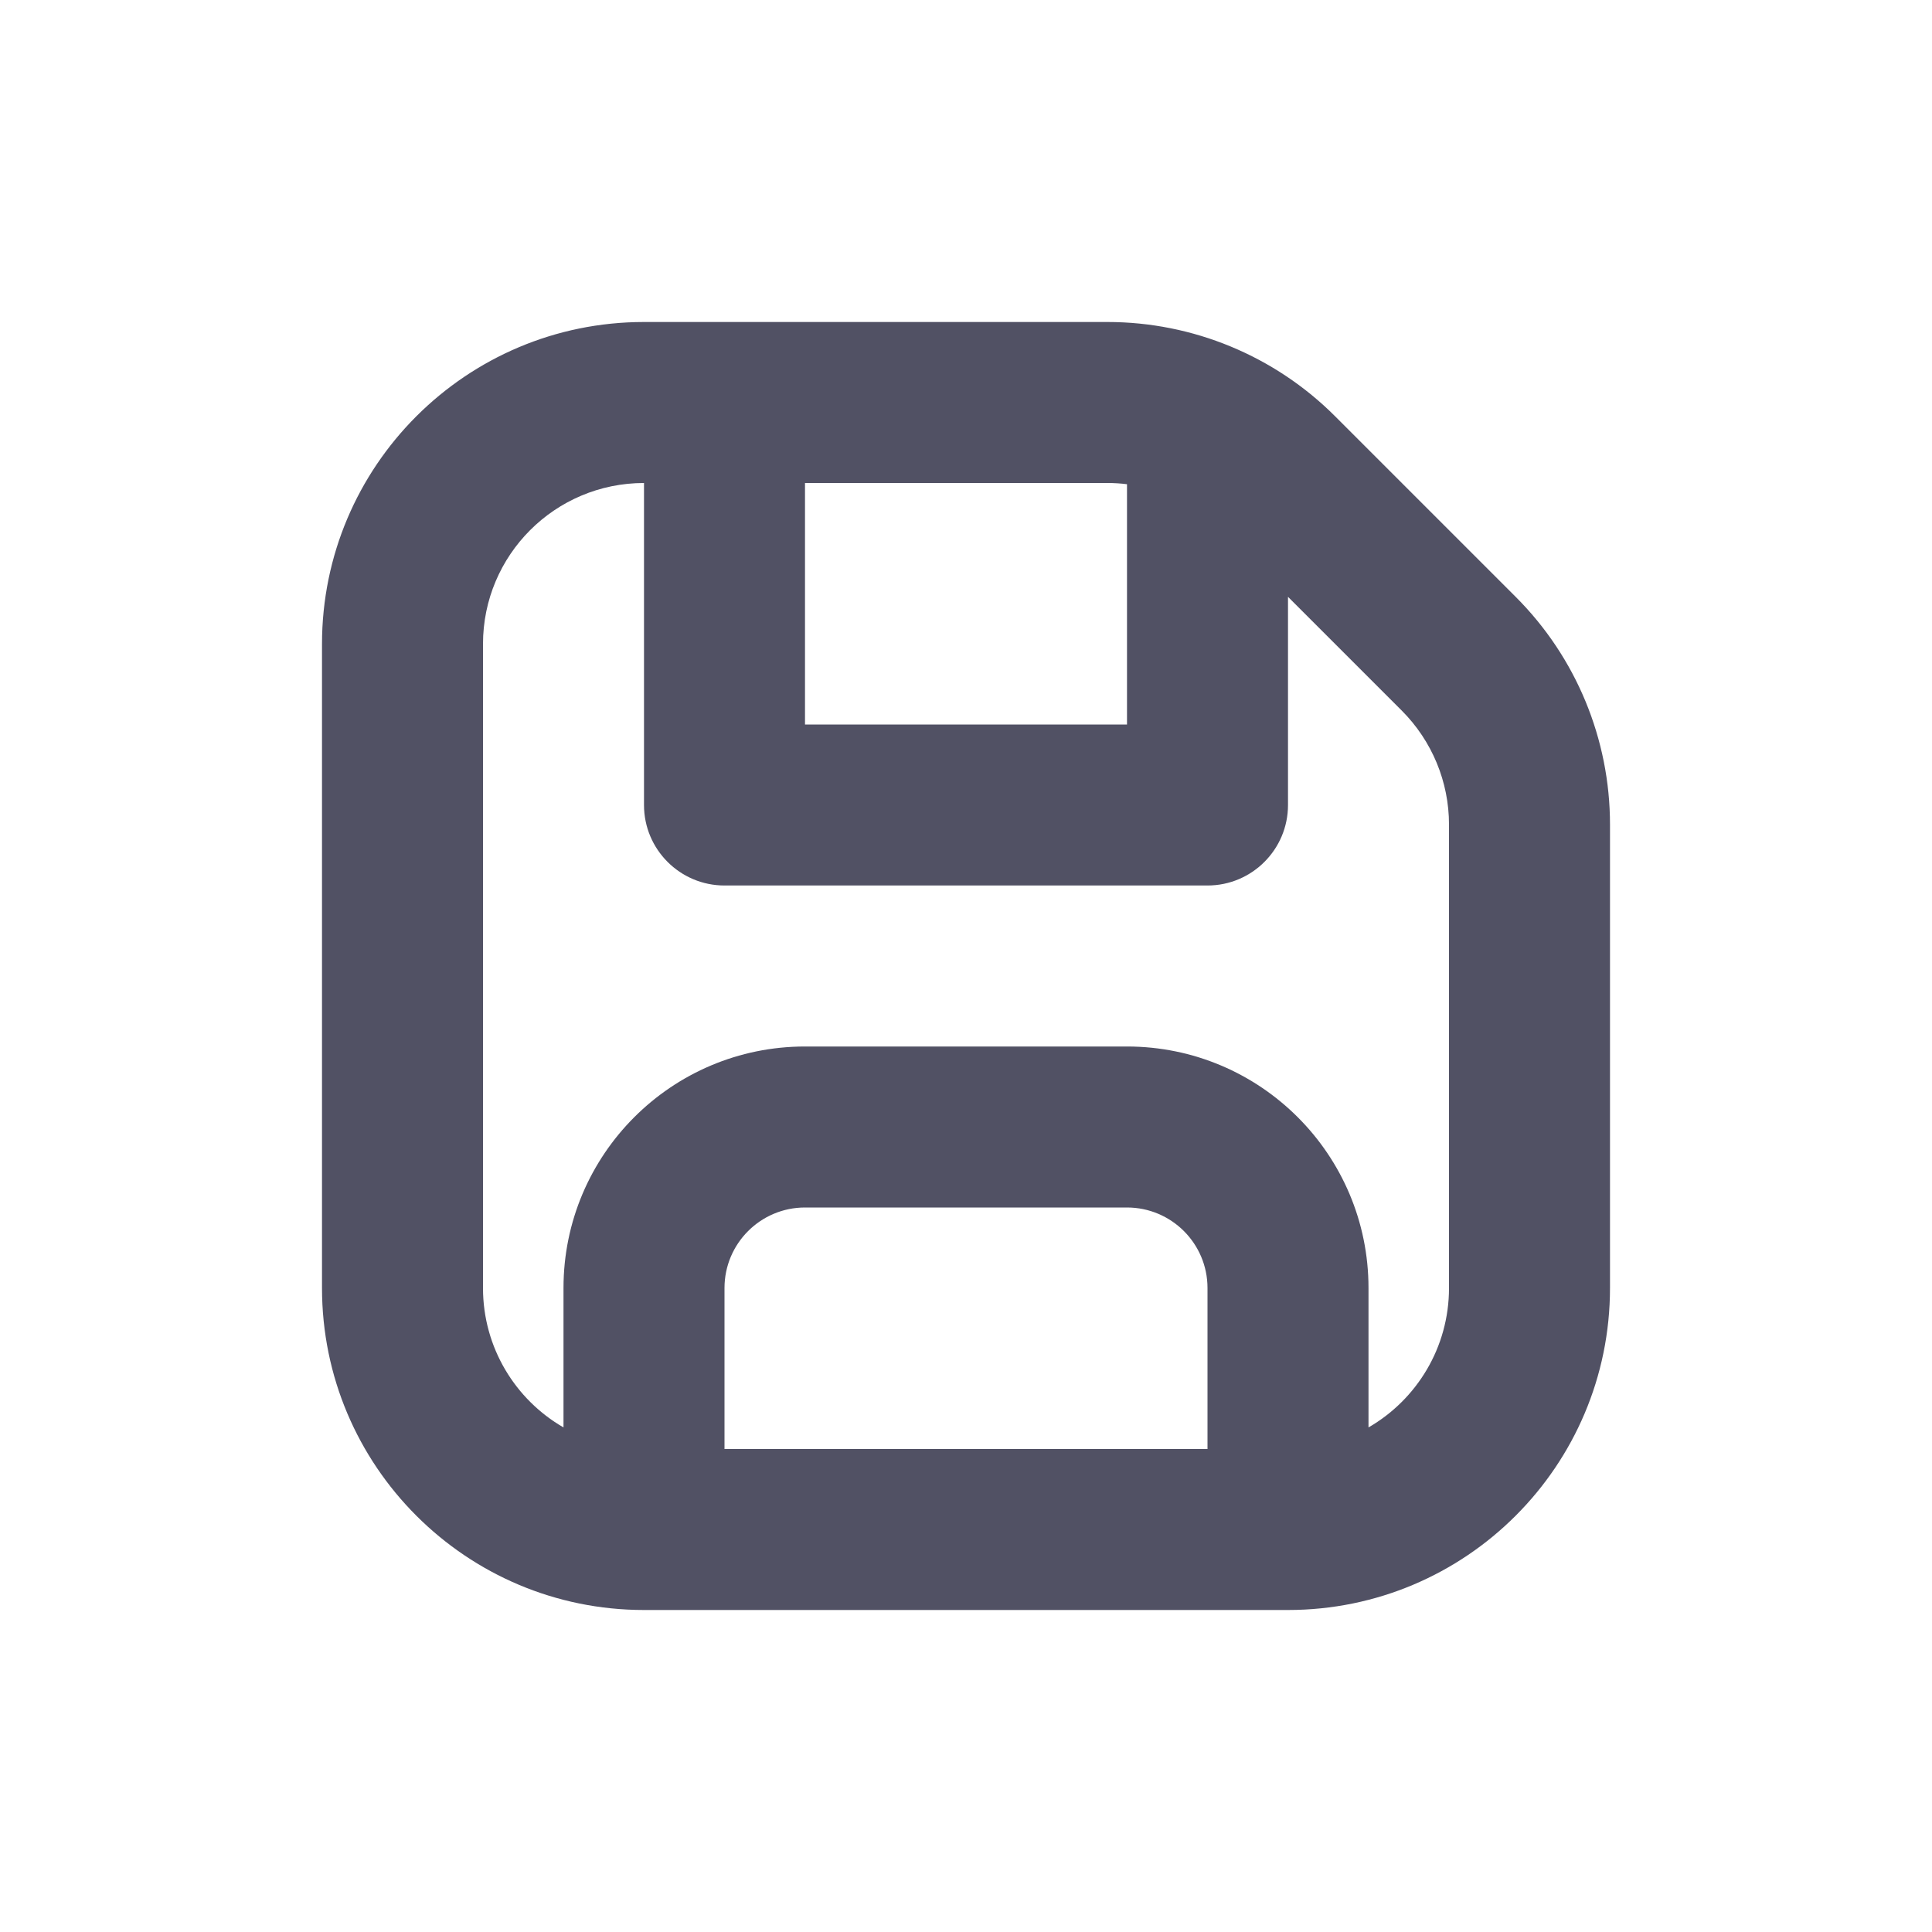
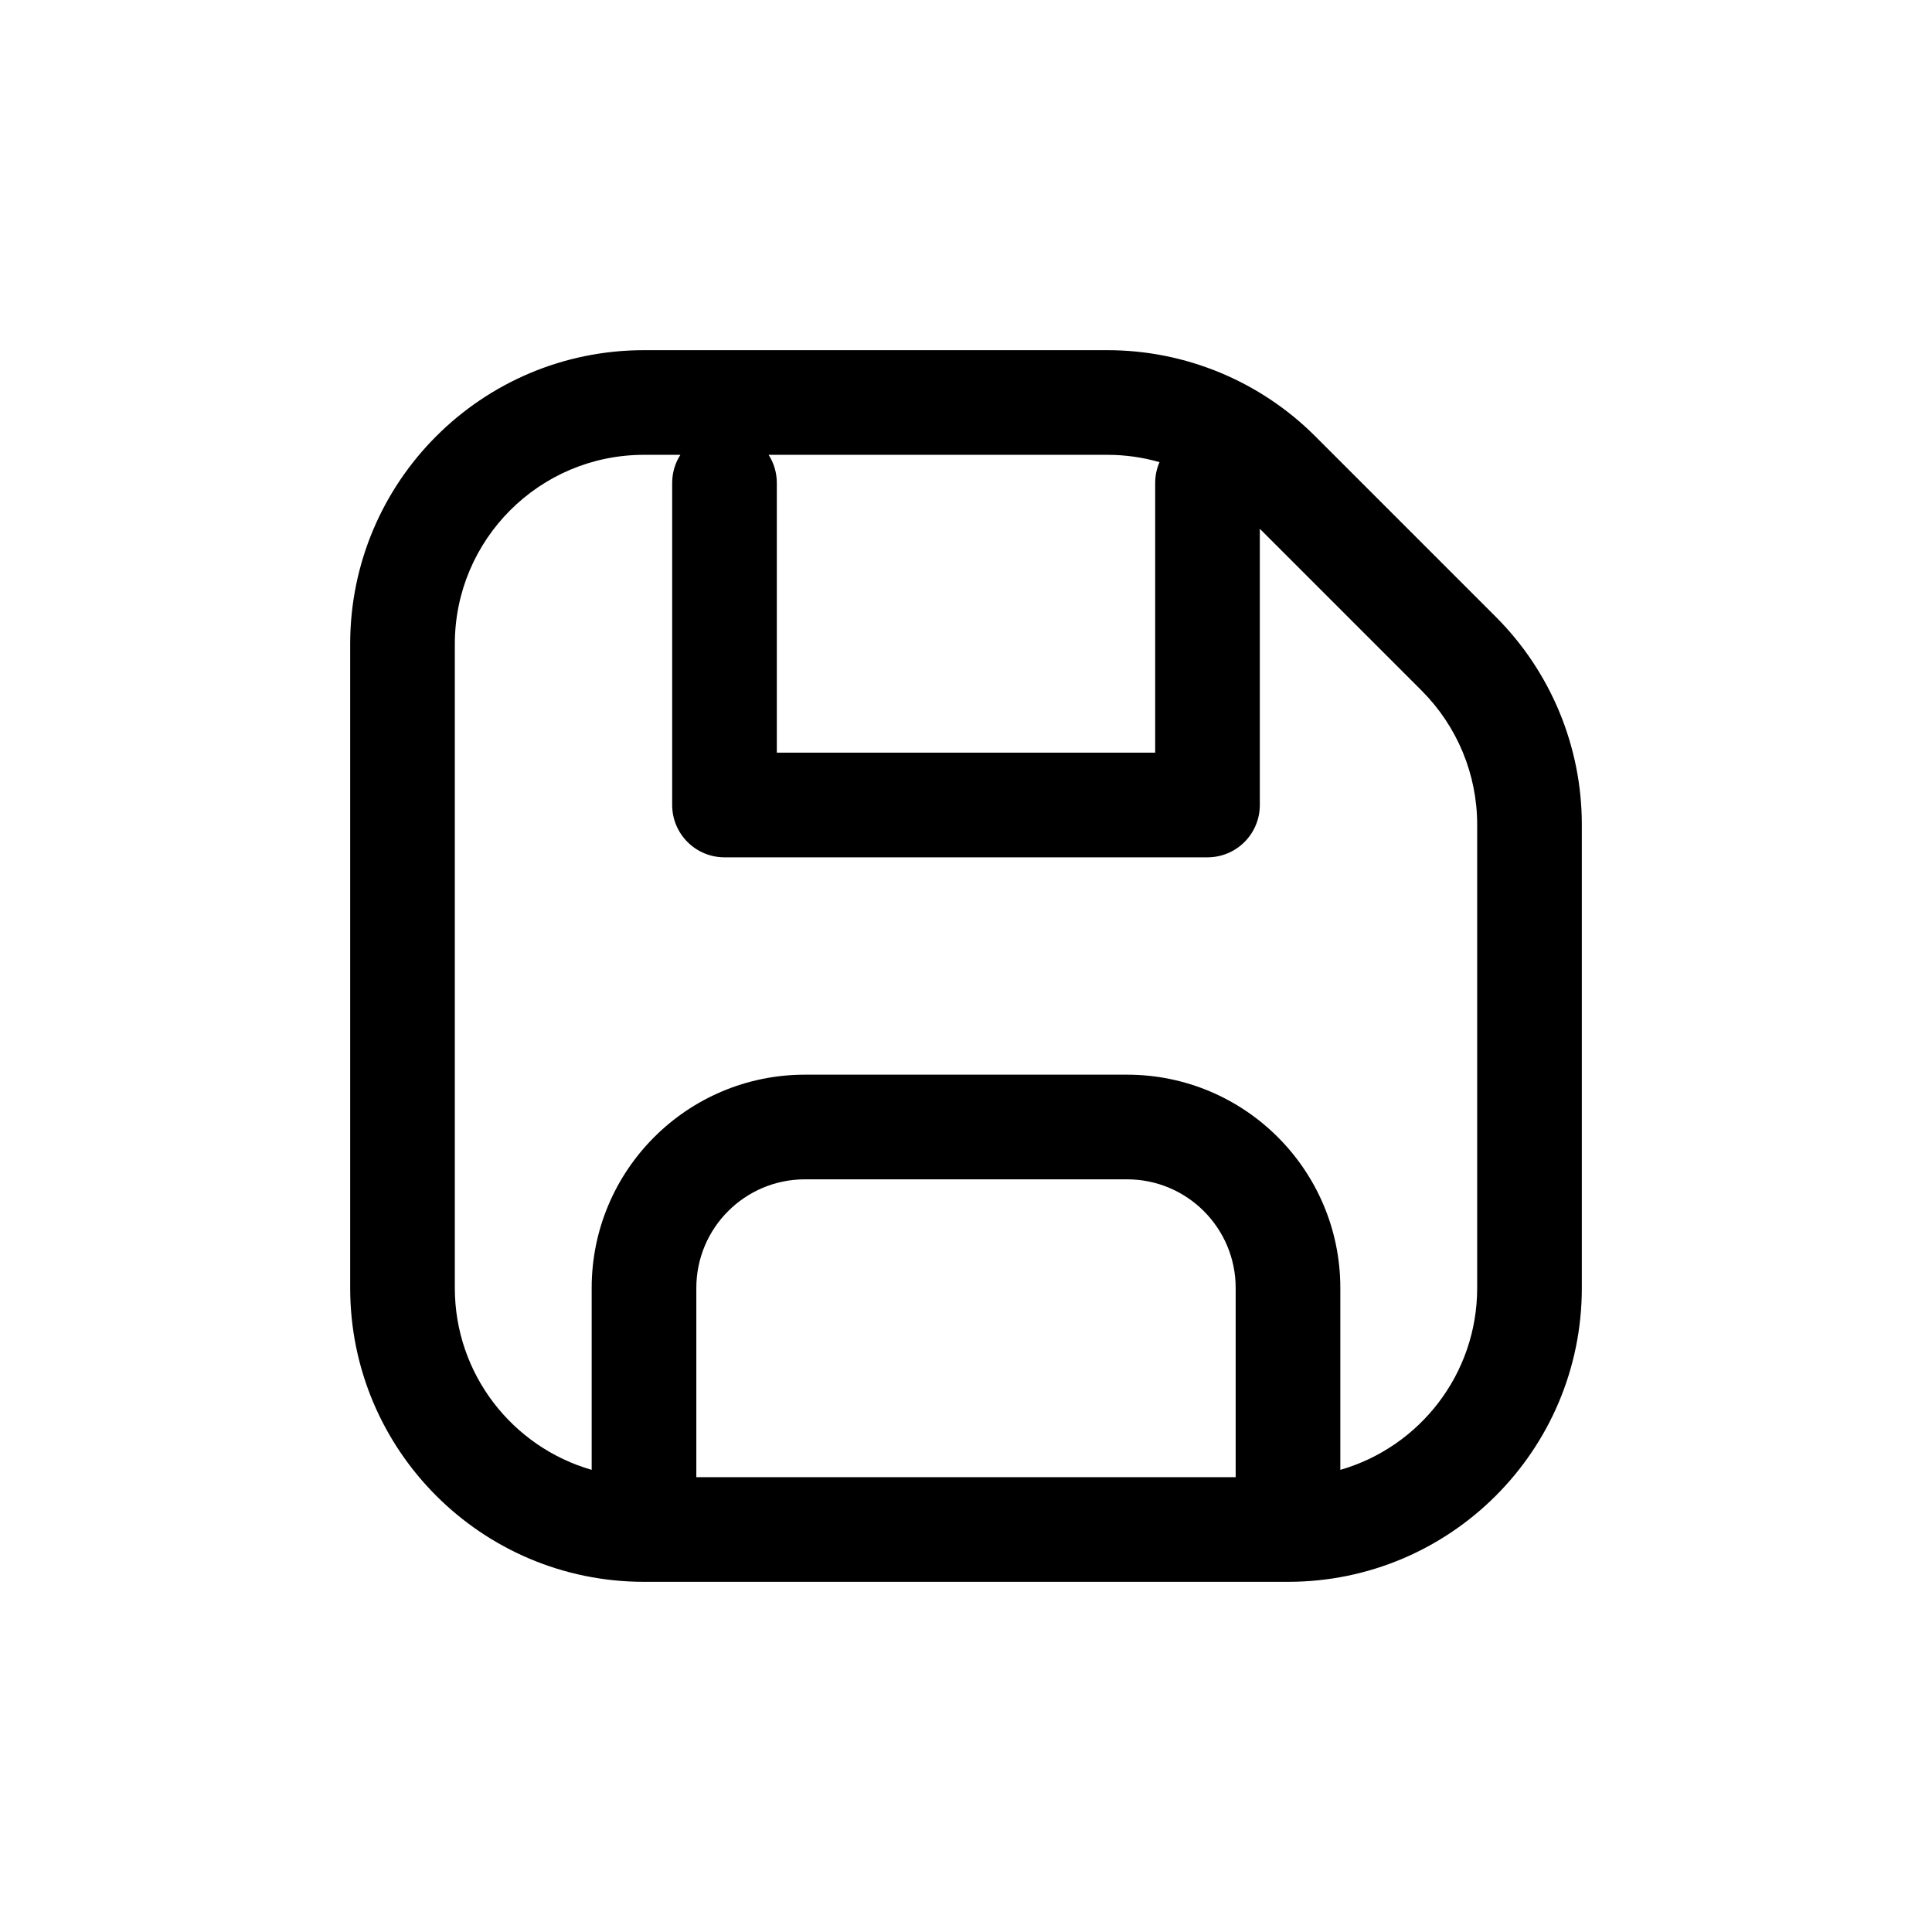
<svg xmlns="http://www.w3.org/2000/svg" width="24" height="24" viewBox="0 0 24 24" fill="none">
-   <path d="M16 20H8C5.791 20 4 18.209 4 16V8C4 5.791 5.791 4 8 4H13.757C14.818 4 15.836 4.421 16.586 5.172L18.828 7.414C19.579 8.164 20 9.182 20 10.243V16C20 18.209 18.209 20 16 20ZM6 8V16C6 16.74 6.402 17.387 7 17.732V16C7 14.343 8.343 13 10 13H14C15.657 13 17 14.343 17 16V17.732C17.598 17.387 18 16.74 18 16V10.243C18 9.712 17.789 9.204 17.414 8.828L16 7.414V10C16 10.552 15.552 11 15 11H9C8.448 11 8 10.552 8 10V6C6.895 6 6 6.895 6 8ZM14 6.015C13.92 6.005 13.839 6 13.757 6H10V9H14V6.015ZM15 16C15 15.448 14.552 15 14 15H10C9.448 15 9 15.448 9 16V18H15V16Z" fill="#515164" />
+   <path fill-rule="evenodd" clip-rule="evenodd" d="M5.65 8C5.65 6.702 6.702 5.65 8 5.65H8.452C8.387 5.751 8.35 5.871 8.35 6V10C8.35 10.359 8.641 10.65 9 10.65H15C15.359 10.65 15.65 10.359 15.65 10V6.569L17.662 8.581C18.102 9.022 18.35 9.619 18.35 10.243V16C18.35 17.072 17.632 17.977 16.65 18.259V16C16.65 14.537 15.464 13.35 14 13.35H10C8.536 13.35 7.35 14.537 7.35 16V18.259C6.368 17.977 5.65 17.072 5.65 16V8ZM14.404 5.741C14.195 5.681 13.978 5.65 13.757 5.65H9.548C9.613 5.751 9.65 5.871 9.65 6V9.35H14.35V6C14.35 5.908 14.369 5.82 14.404 5.741ZM15.35 16V18.35H8.65V16C8.65 15.254 9.254 14.65 10 14.65H14C14.746 14.65 15.35 15.254 15.35 16ZM8 4.35C5.984 4.35 4.35 5.984 4.35 8V16C4.35 18.016 5.984 19.65 8 19.65H16C18.016 19.65 19.65 18.016 19.65 16V10.243C19.65 9.275 19.265 8.346 18.581 7.662L16.338 5.419C15.654 4.735 14.725 4.35 13.757 4.35H8Z" fill="black" />
</svg>
